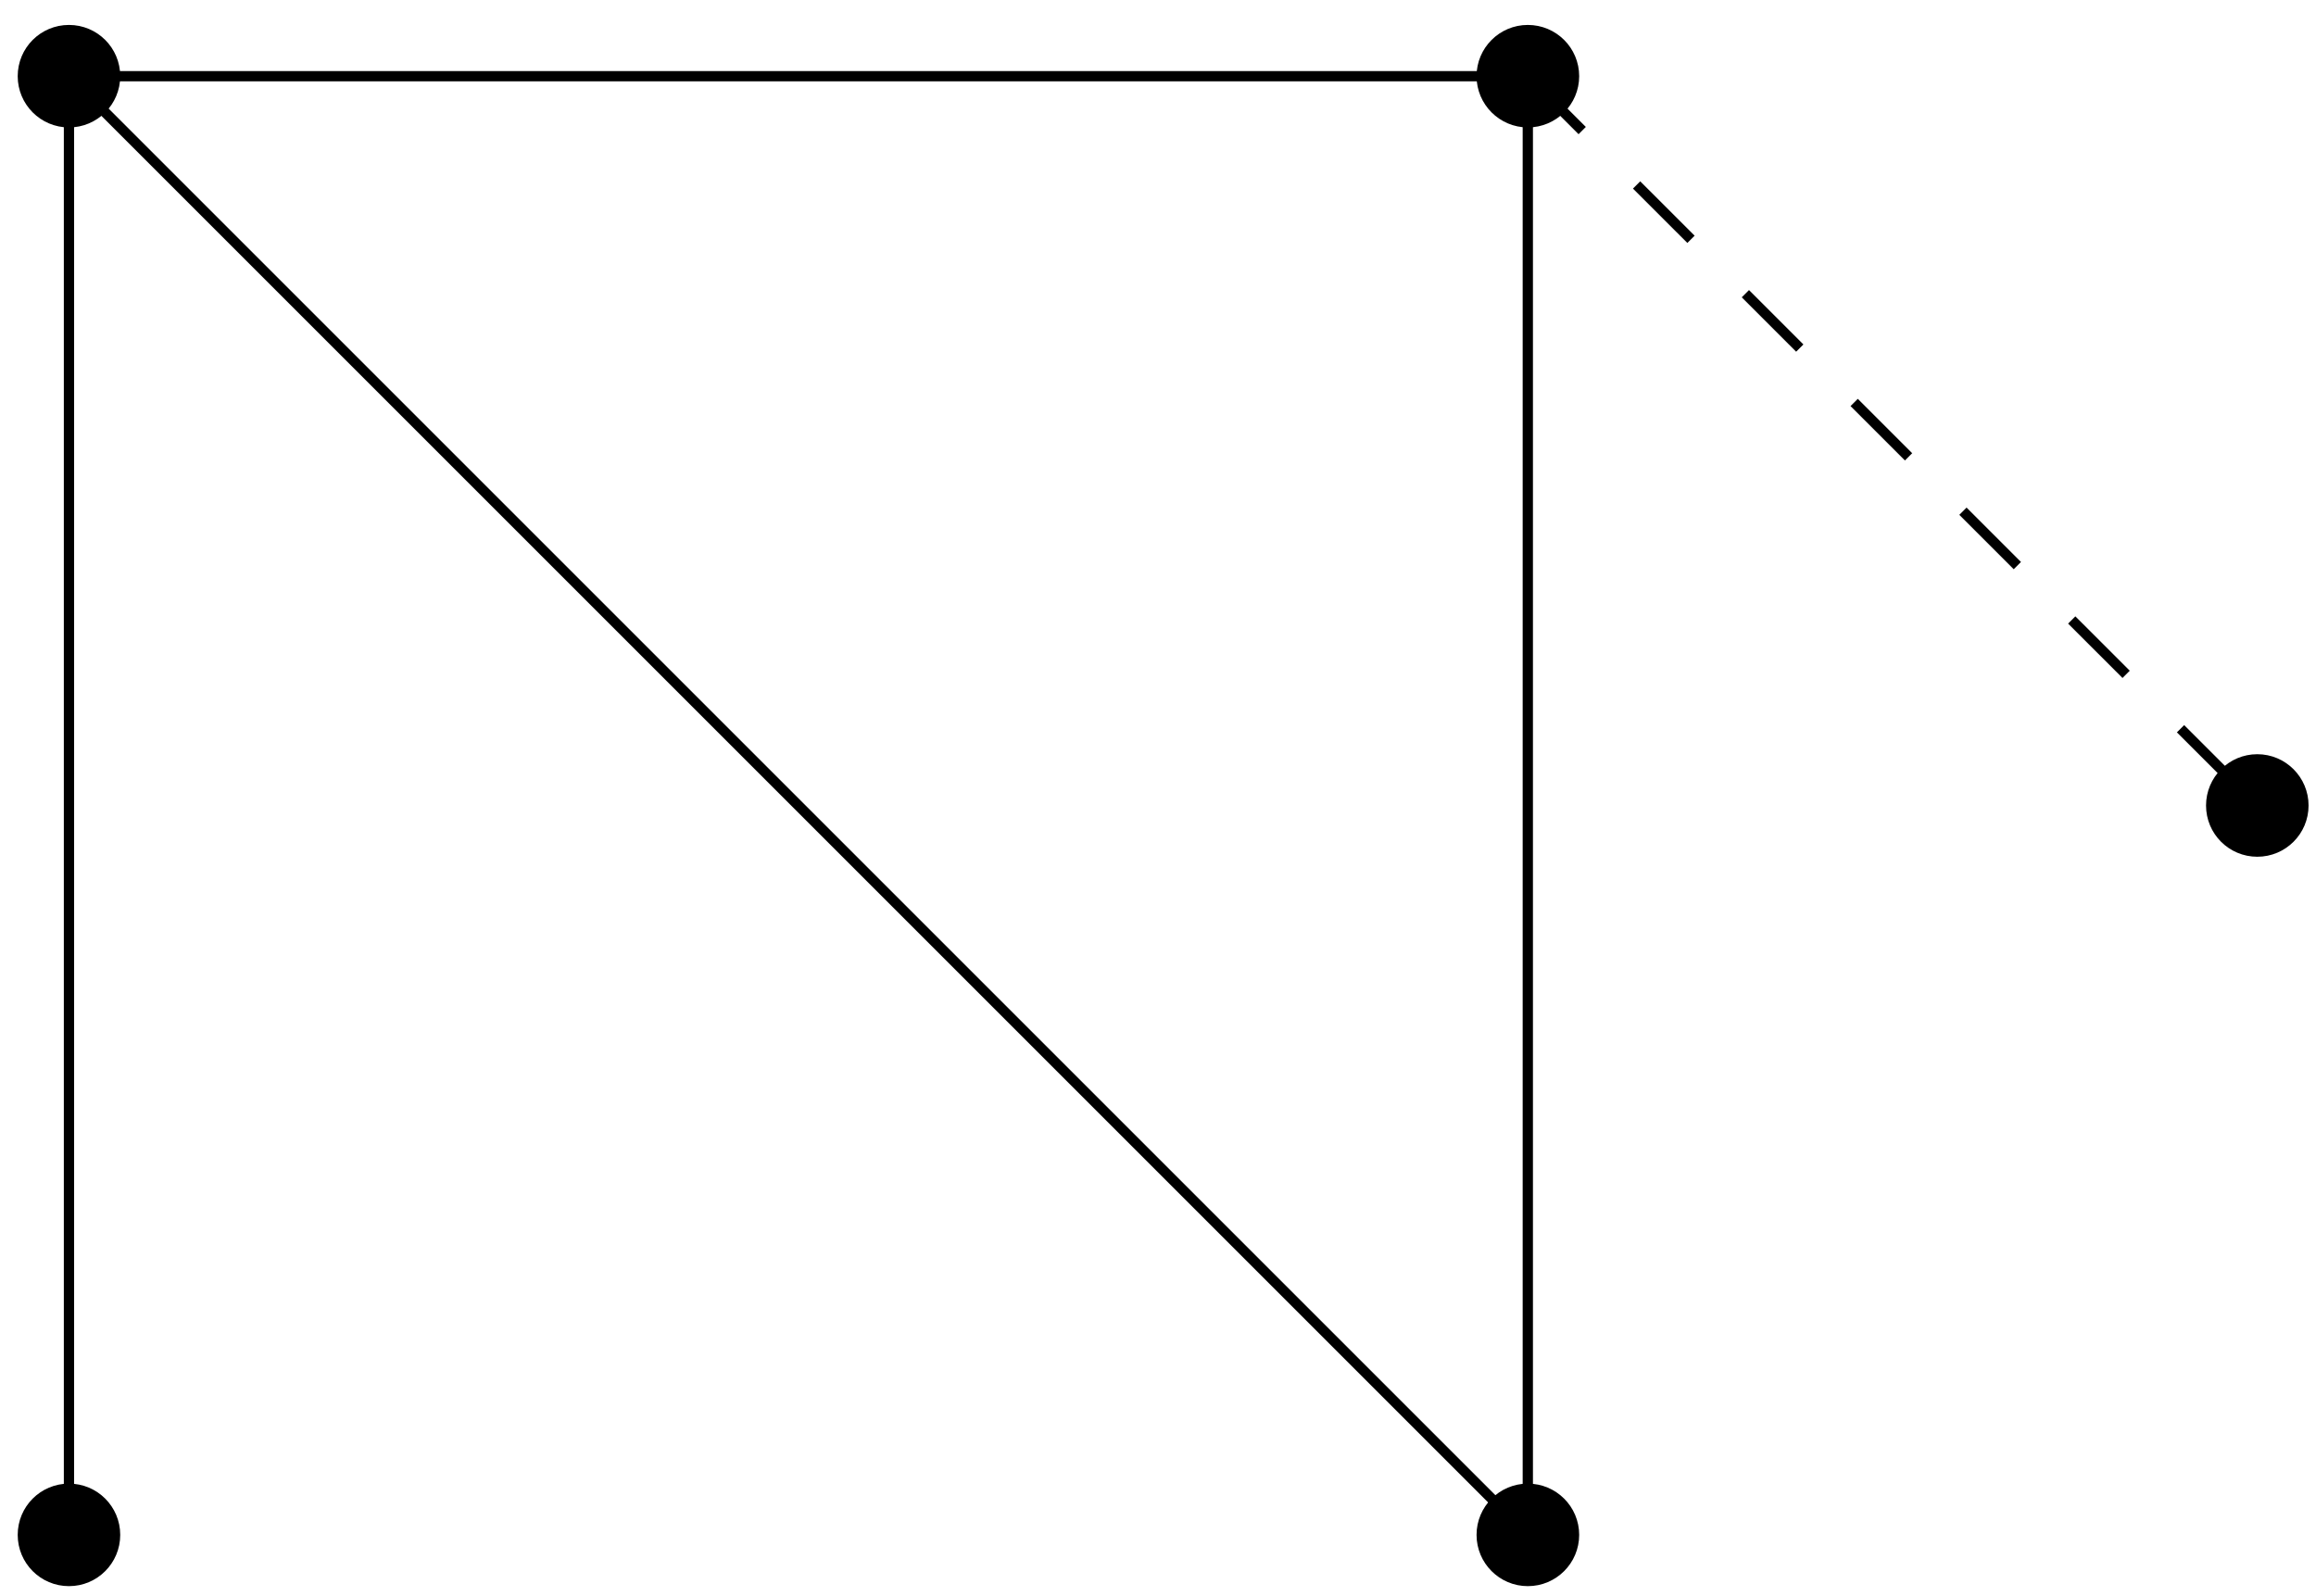
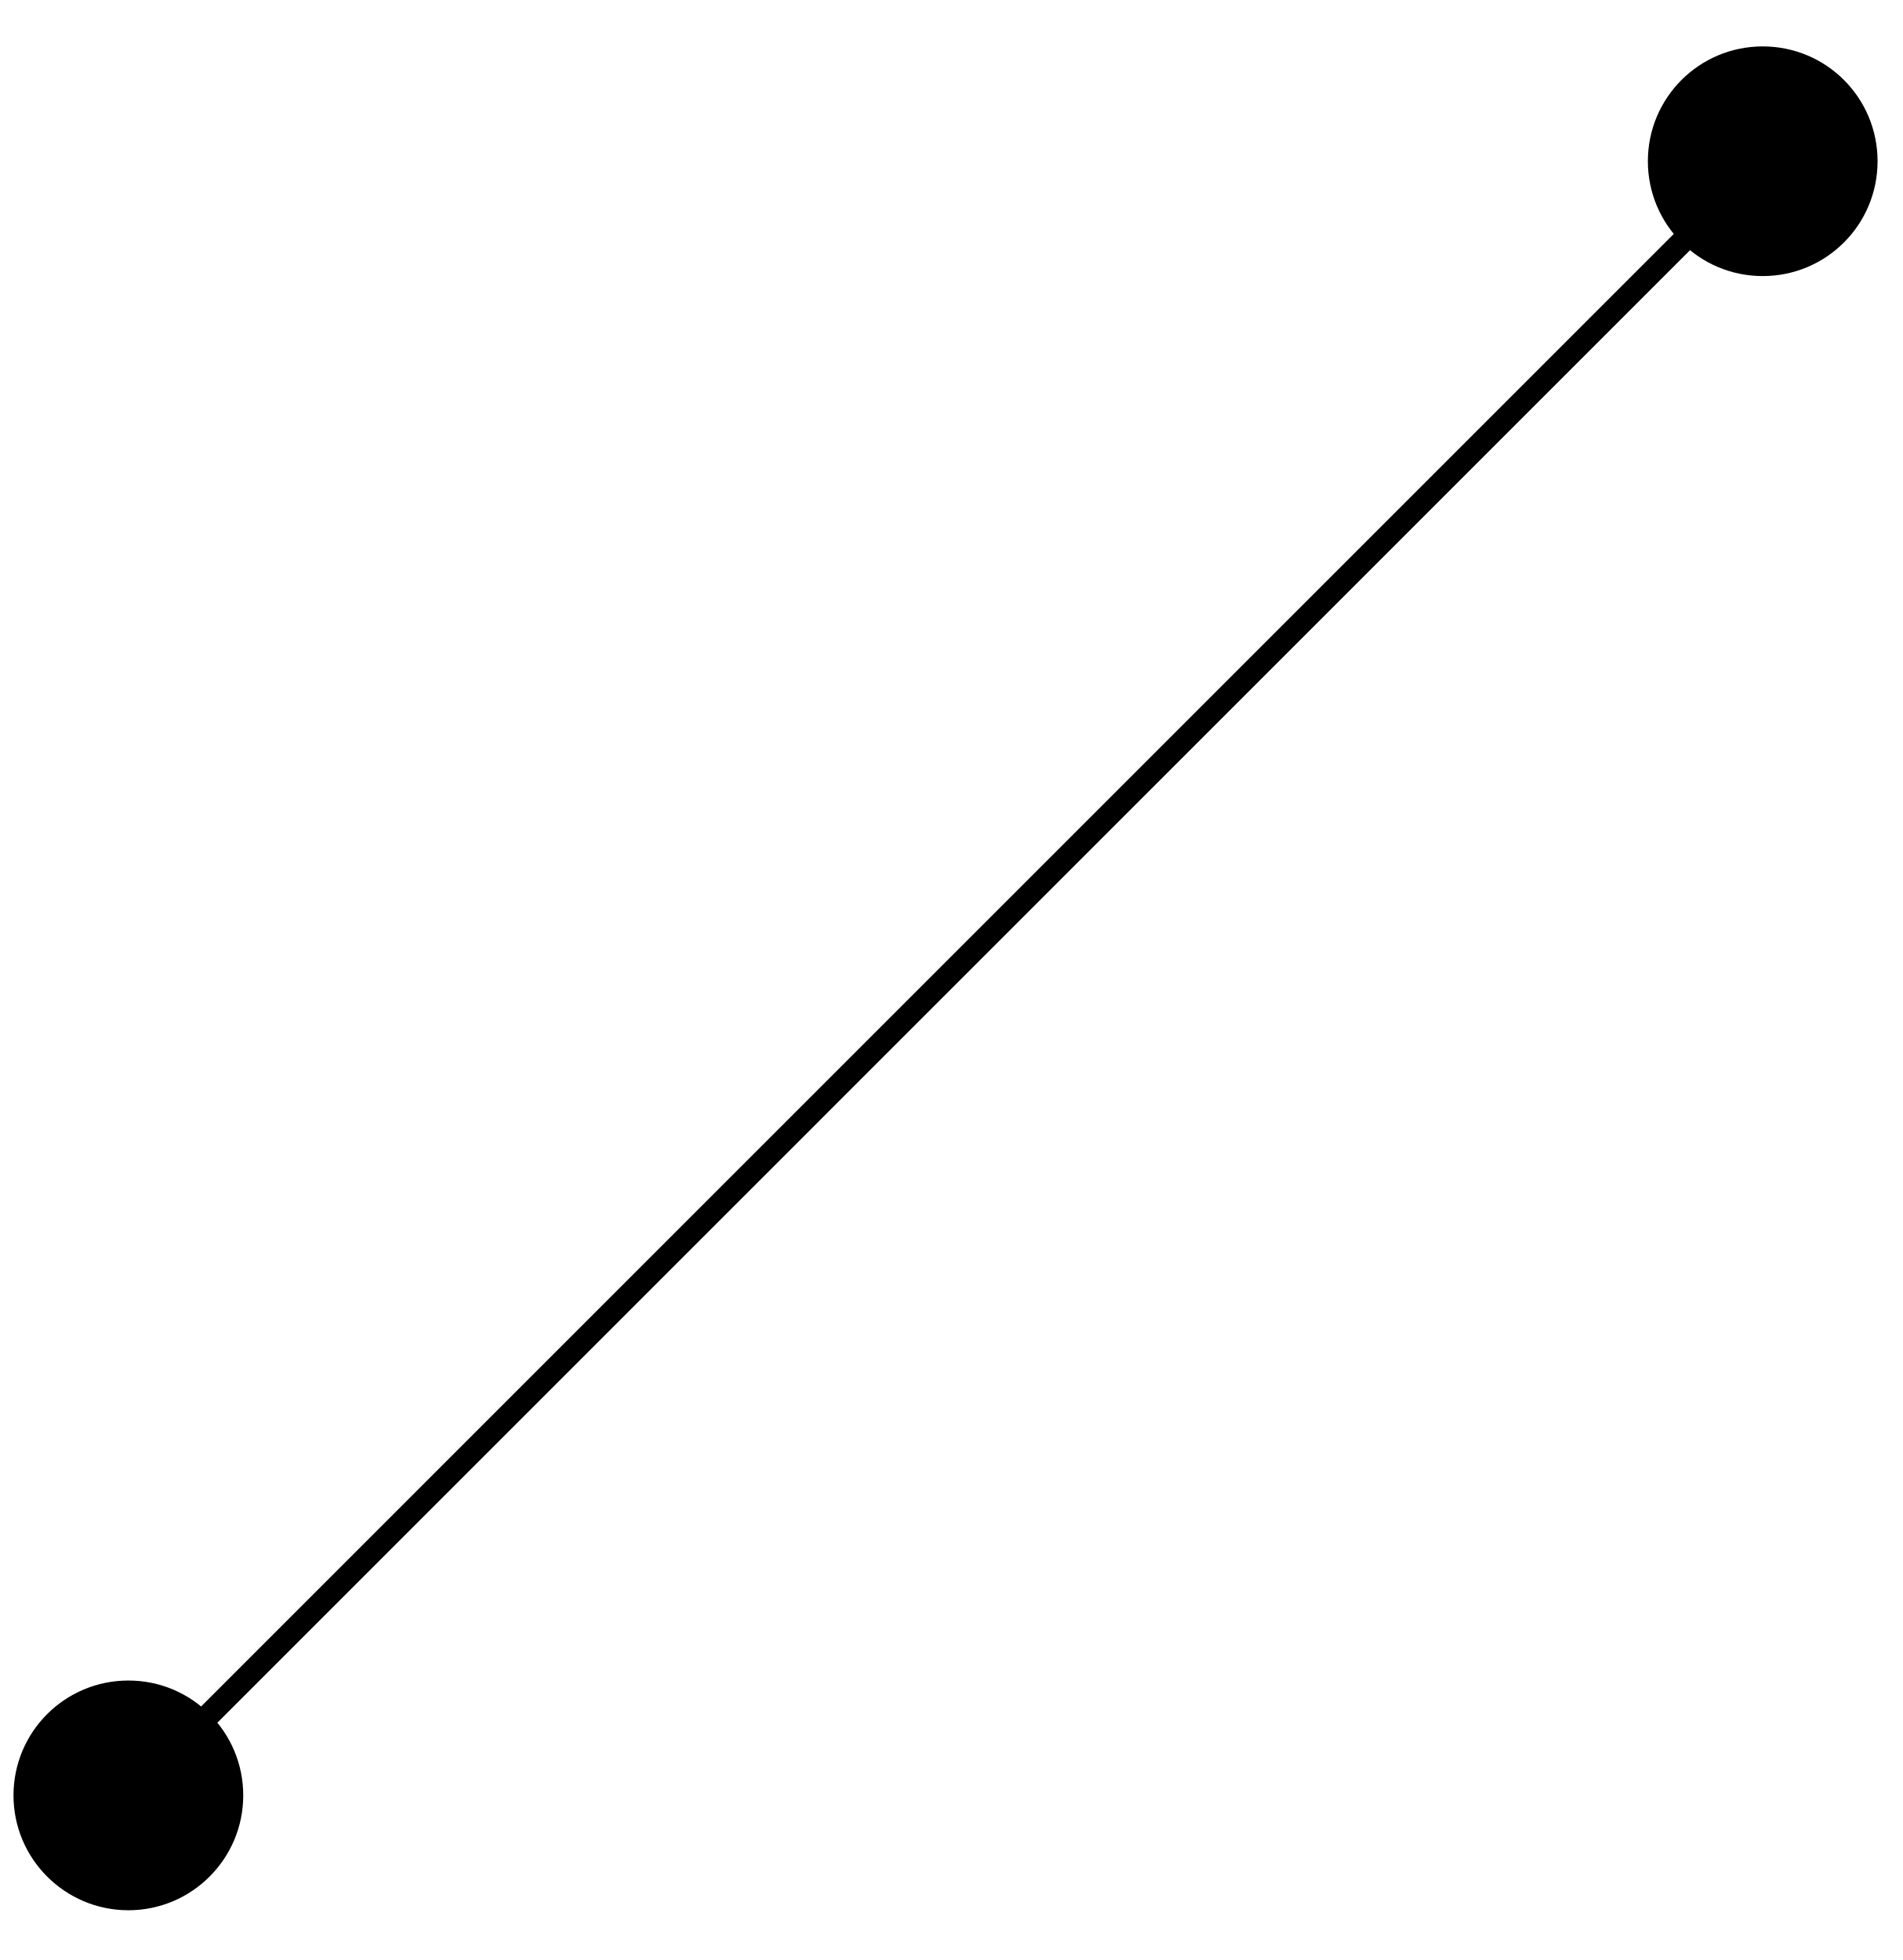
- <svg xmlns="http://www.w3.org/2000/svg" width="90pt" height="62pt" viewBox="0 0 90 62" version="1.1">
+ <svg xmlns="http://www.w3.org/2000/svg" width="33pt" height="34pt" viewBox="0 0 33 34" version="1.1">
  <g id="surface1">
-     <path style="fill:none;stroke-width:0.399;stroke-linecap:butt;stroke-linejoin:miter;stroke:rgb(0%,0%,0%);stroke-opacity:1;stroke-miterlimit:10;" d="M -28.346 0.001 L -28.346 56.692 L 28.345 56.692 L 28.345 0.001 L -28.346 56.692 " transform="matrix(1,0,0,-1,31.026,59.653)" />
-     <path style=" stroke:none;fill-rule:nonzero;fill:rgb(0%,0%,0%);fill-opacity:1;" d="M 4.672 59.652 C 4.672 58.551 3.781 57.66 2.68 57.66 C 1.578 57.66 0.688 58.551 0.688 59.652 C 0.688 60.754 1.578 61.645 2.68 61.645 C 3.781 61.645 4.672 60.754 4.672 59.652 Z M 4.672 59.652 " />
-     <path style=" stroke:none;fill-rule:nonzero;fill:rgb(0%,0%,0%);fill-opacity:1;" d="M 4.672 2.961 C 4.672 1.859 3.781 0.969 2.68 0.969 C 1.578 0.969 0.688 1.859 0.688 2.961 C 0.688 4.059 1.578 4.953 2.68 4.953 C 3.781 4.953 4.672 4.059 4.672 2.961 Z M 4.672 2.961 " />
-     <path style=" stroke:none;fill-rule:nonzero;fill:rgb(0%,0%,0%);fill-opacity:1;" d="M 61.367 2.961 C 61.367 1.859 60.473 0.969 59.371 0.969 C 58.273 0.969 57.379 1.859 57.379 2.961 C 57.379 4.059 58.273 4.953 59.371 4.953 C 60.473 4.953 61.367 4.059 61.367 2.961 Z M 61.367 2.961 " />
-     <path style=" stroke:none;fill-rule:nonzero;fill:rgb(0%,0%,0%);fill-opacity:1;" d="M 61.367 59.652 C 61.367 58.551 60.473 57.66 59.371 57.66 C 58.273 57.66 57.379 58.551 57.379 59.652 C 57.379 60.754 58.273 61.645 59.371 61.645 C 60.473 61.645 61.367 60.754 61.367 59.652 Z M 61.367 59.652 " />
-     <path style="fill:none;stroke-width:0.399;stroke-linecap:butt;stroke-linejoin:miter;stroke:rgb(0%,0%,0%);stroke-opacity:1;stroke-dasharray:2.989,2.989;stroke-miterlimit:10;" d="M 28.345 56.692 L 56.693 28.348 " transform="matrix(1,0,0,-1,31.026,59.653)" />
-     <path style=" stroke:none;fill-rule:nonzero;fill:rgb(0%,0%,0%);fill-opacity:1;" d="M 89.711 31.305 C 89.711 30.207 88.82 29.312 87.719 29.312 C 86.617 29.312 85.727 30.207 85.727 31.305 C 85.727 32.406 86.617 33.297 87.719 33.297 C 88.82 33.297 89.711 32.406 89.711 31.305 Z M 89.711 31.305 " />
+     <path style="fill:none;stroke-width:0.399;stroke-linecap:butt;stroke-linejoin:miter;stroke:rgb(0%,0%,0%);stroke-opacity:1;stroke-miterlimit:10;" d="M -14.173 -14.175 L 14.174 14.173 " transform="matrix(1,0,0,-1,16.4,16.97)" />
+     <path style=" stroke:none;fill-rule:nonzero;fill:rgb(0%,0%,0%);fill-opacity:1;" d="M 4.219 31.145 C 4.219 30.043 3.328 29.152 2.227 29.152 C 1.125 29.152 0.234 30.043 0.234 31.145 C 0.234 32.242 1.125 33.137 2.227 33.137 C 3.328 33.137 4.219 32.242 4.219 31.145 Z M 4.219 31.145 " />
+     <path style=" stroke:none;fill-rule:nonzero;fill:rgb(0%,0%,0%);fill-opacity:1;" d="M 32.566 2.797 C 32.566 1.695 31.676 0.805 30.574 0.805 C 29.473 0.805 28.582 1.695 28.582 2.797 C 28.582 3.898 29.473 4.789 30.574 4.789 C 31.676 4.789 32.566 3.898 32.566 2.797 Z M 32.566 2.797 " />
  </g>
</svg>
